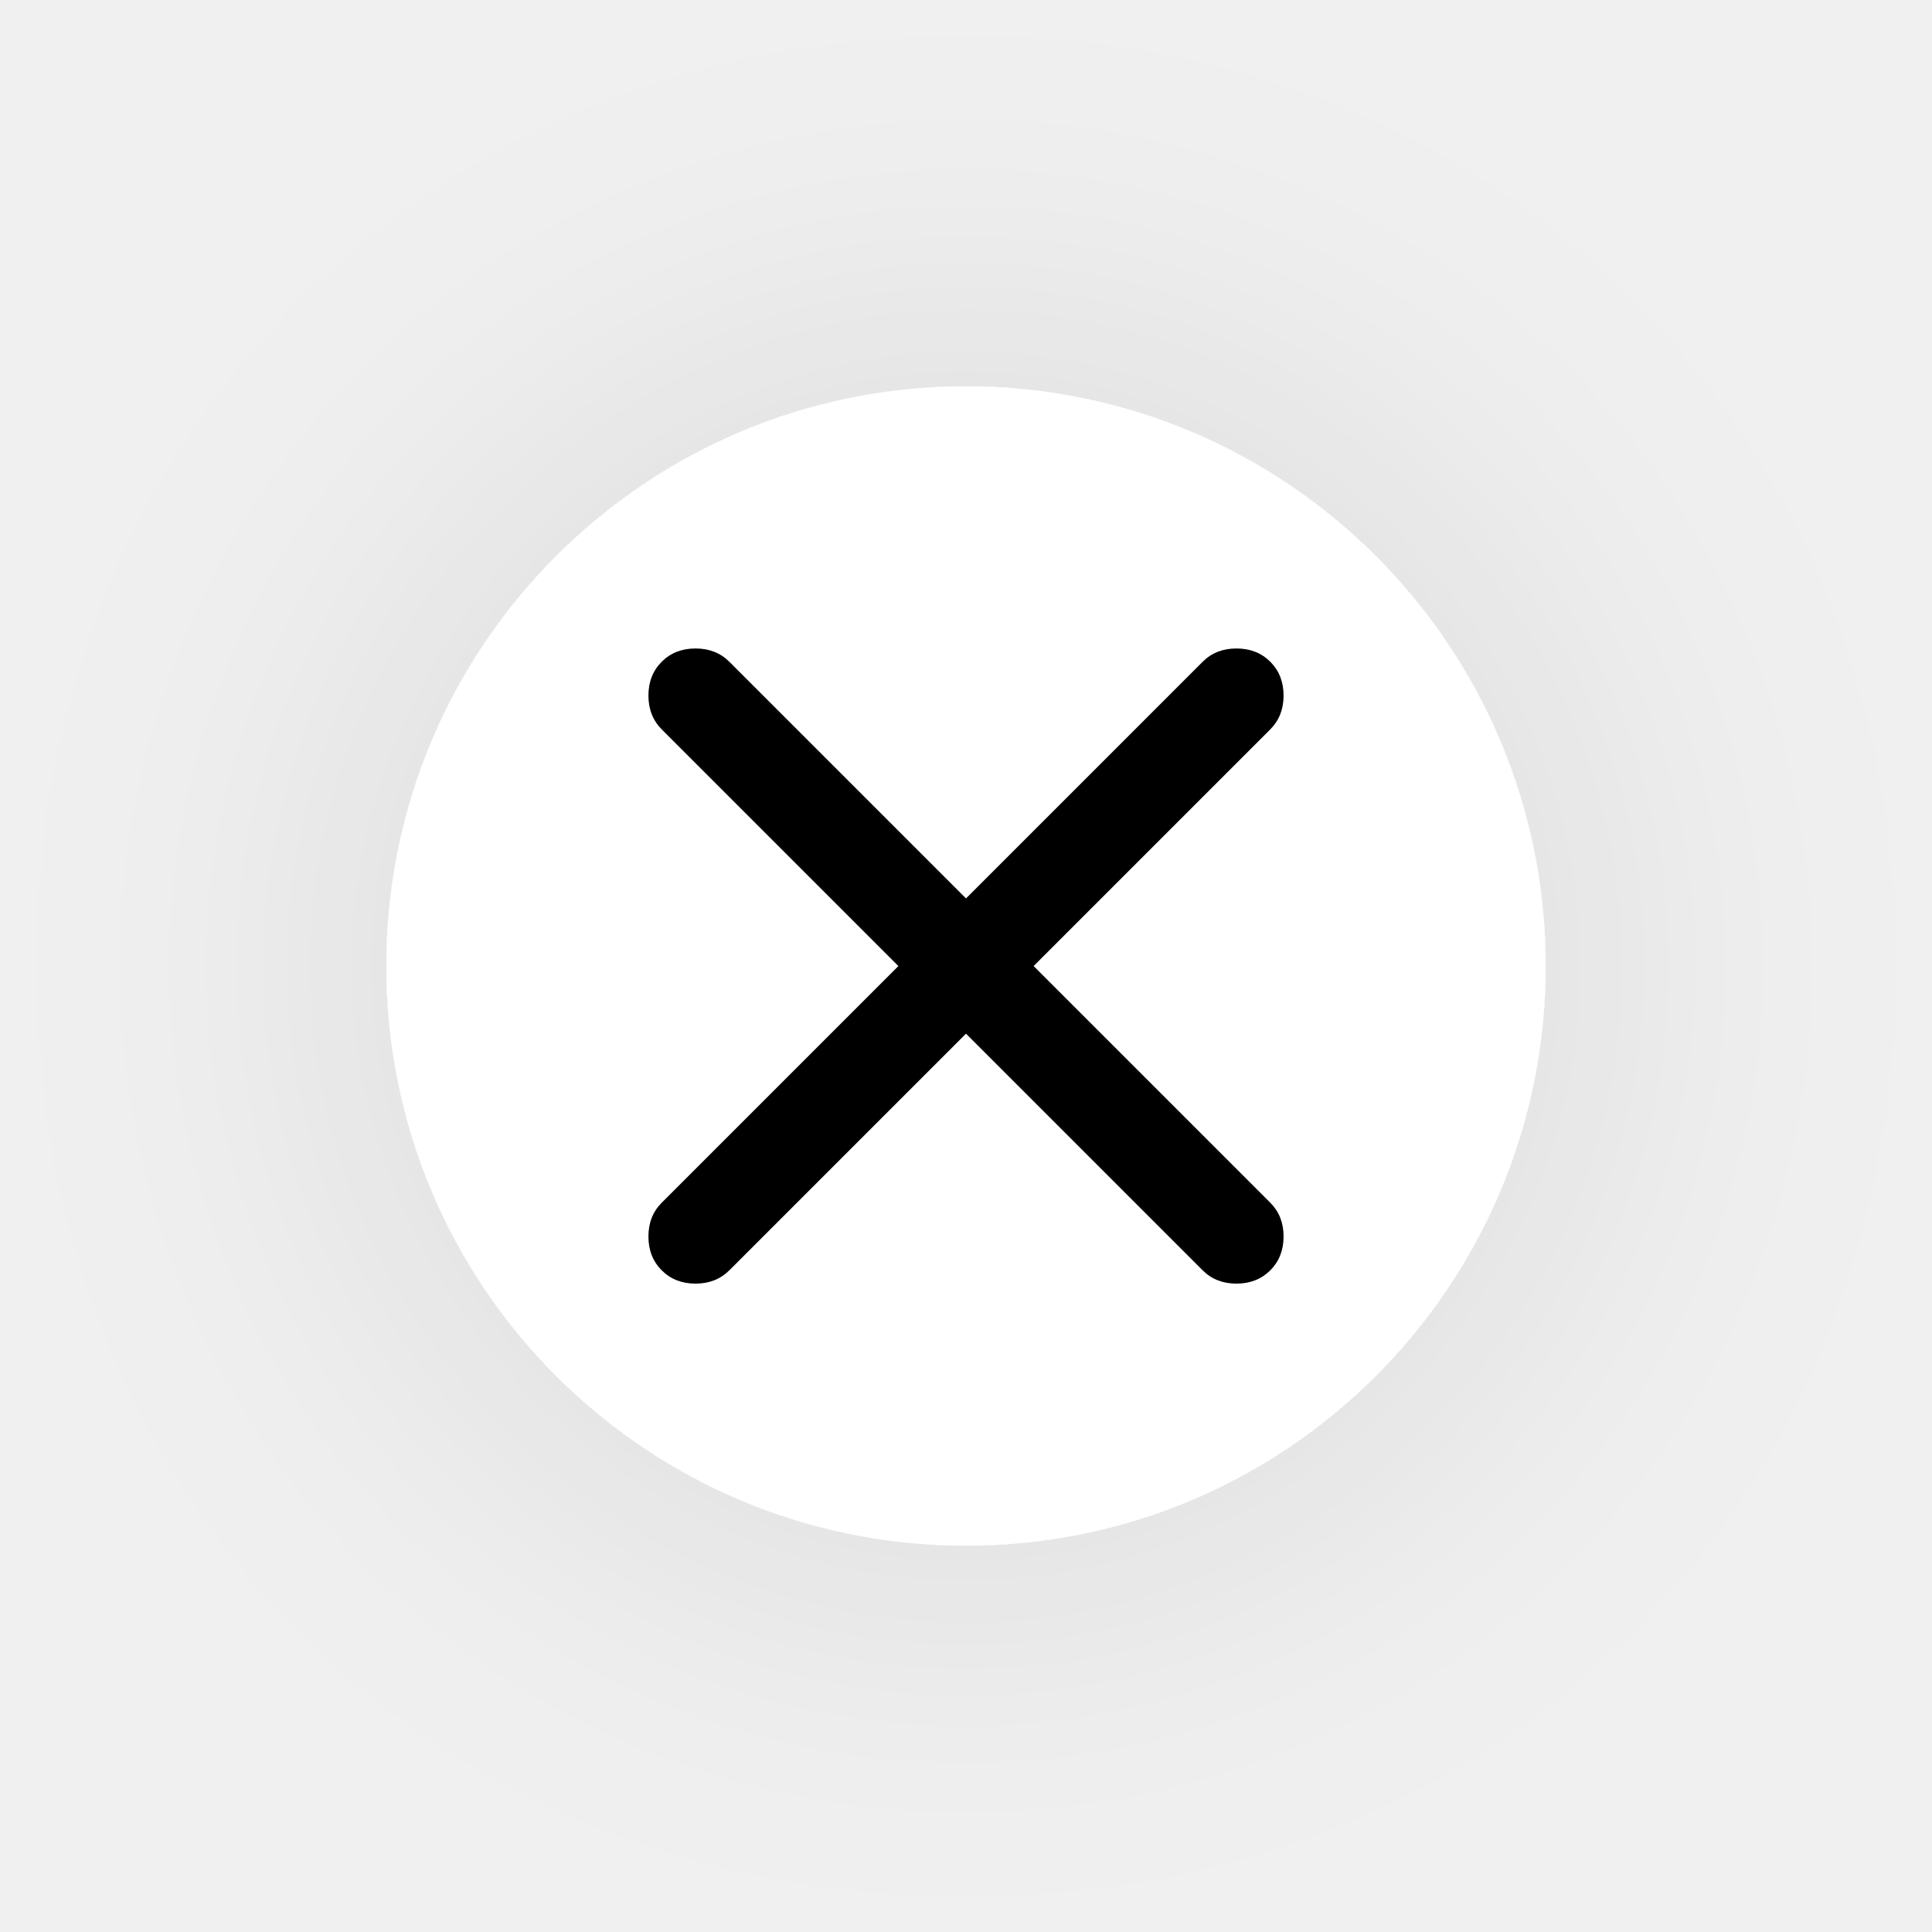
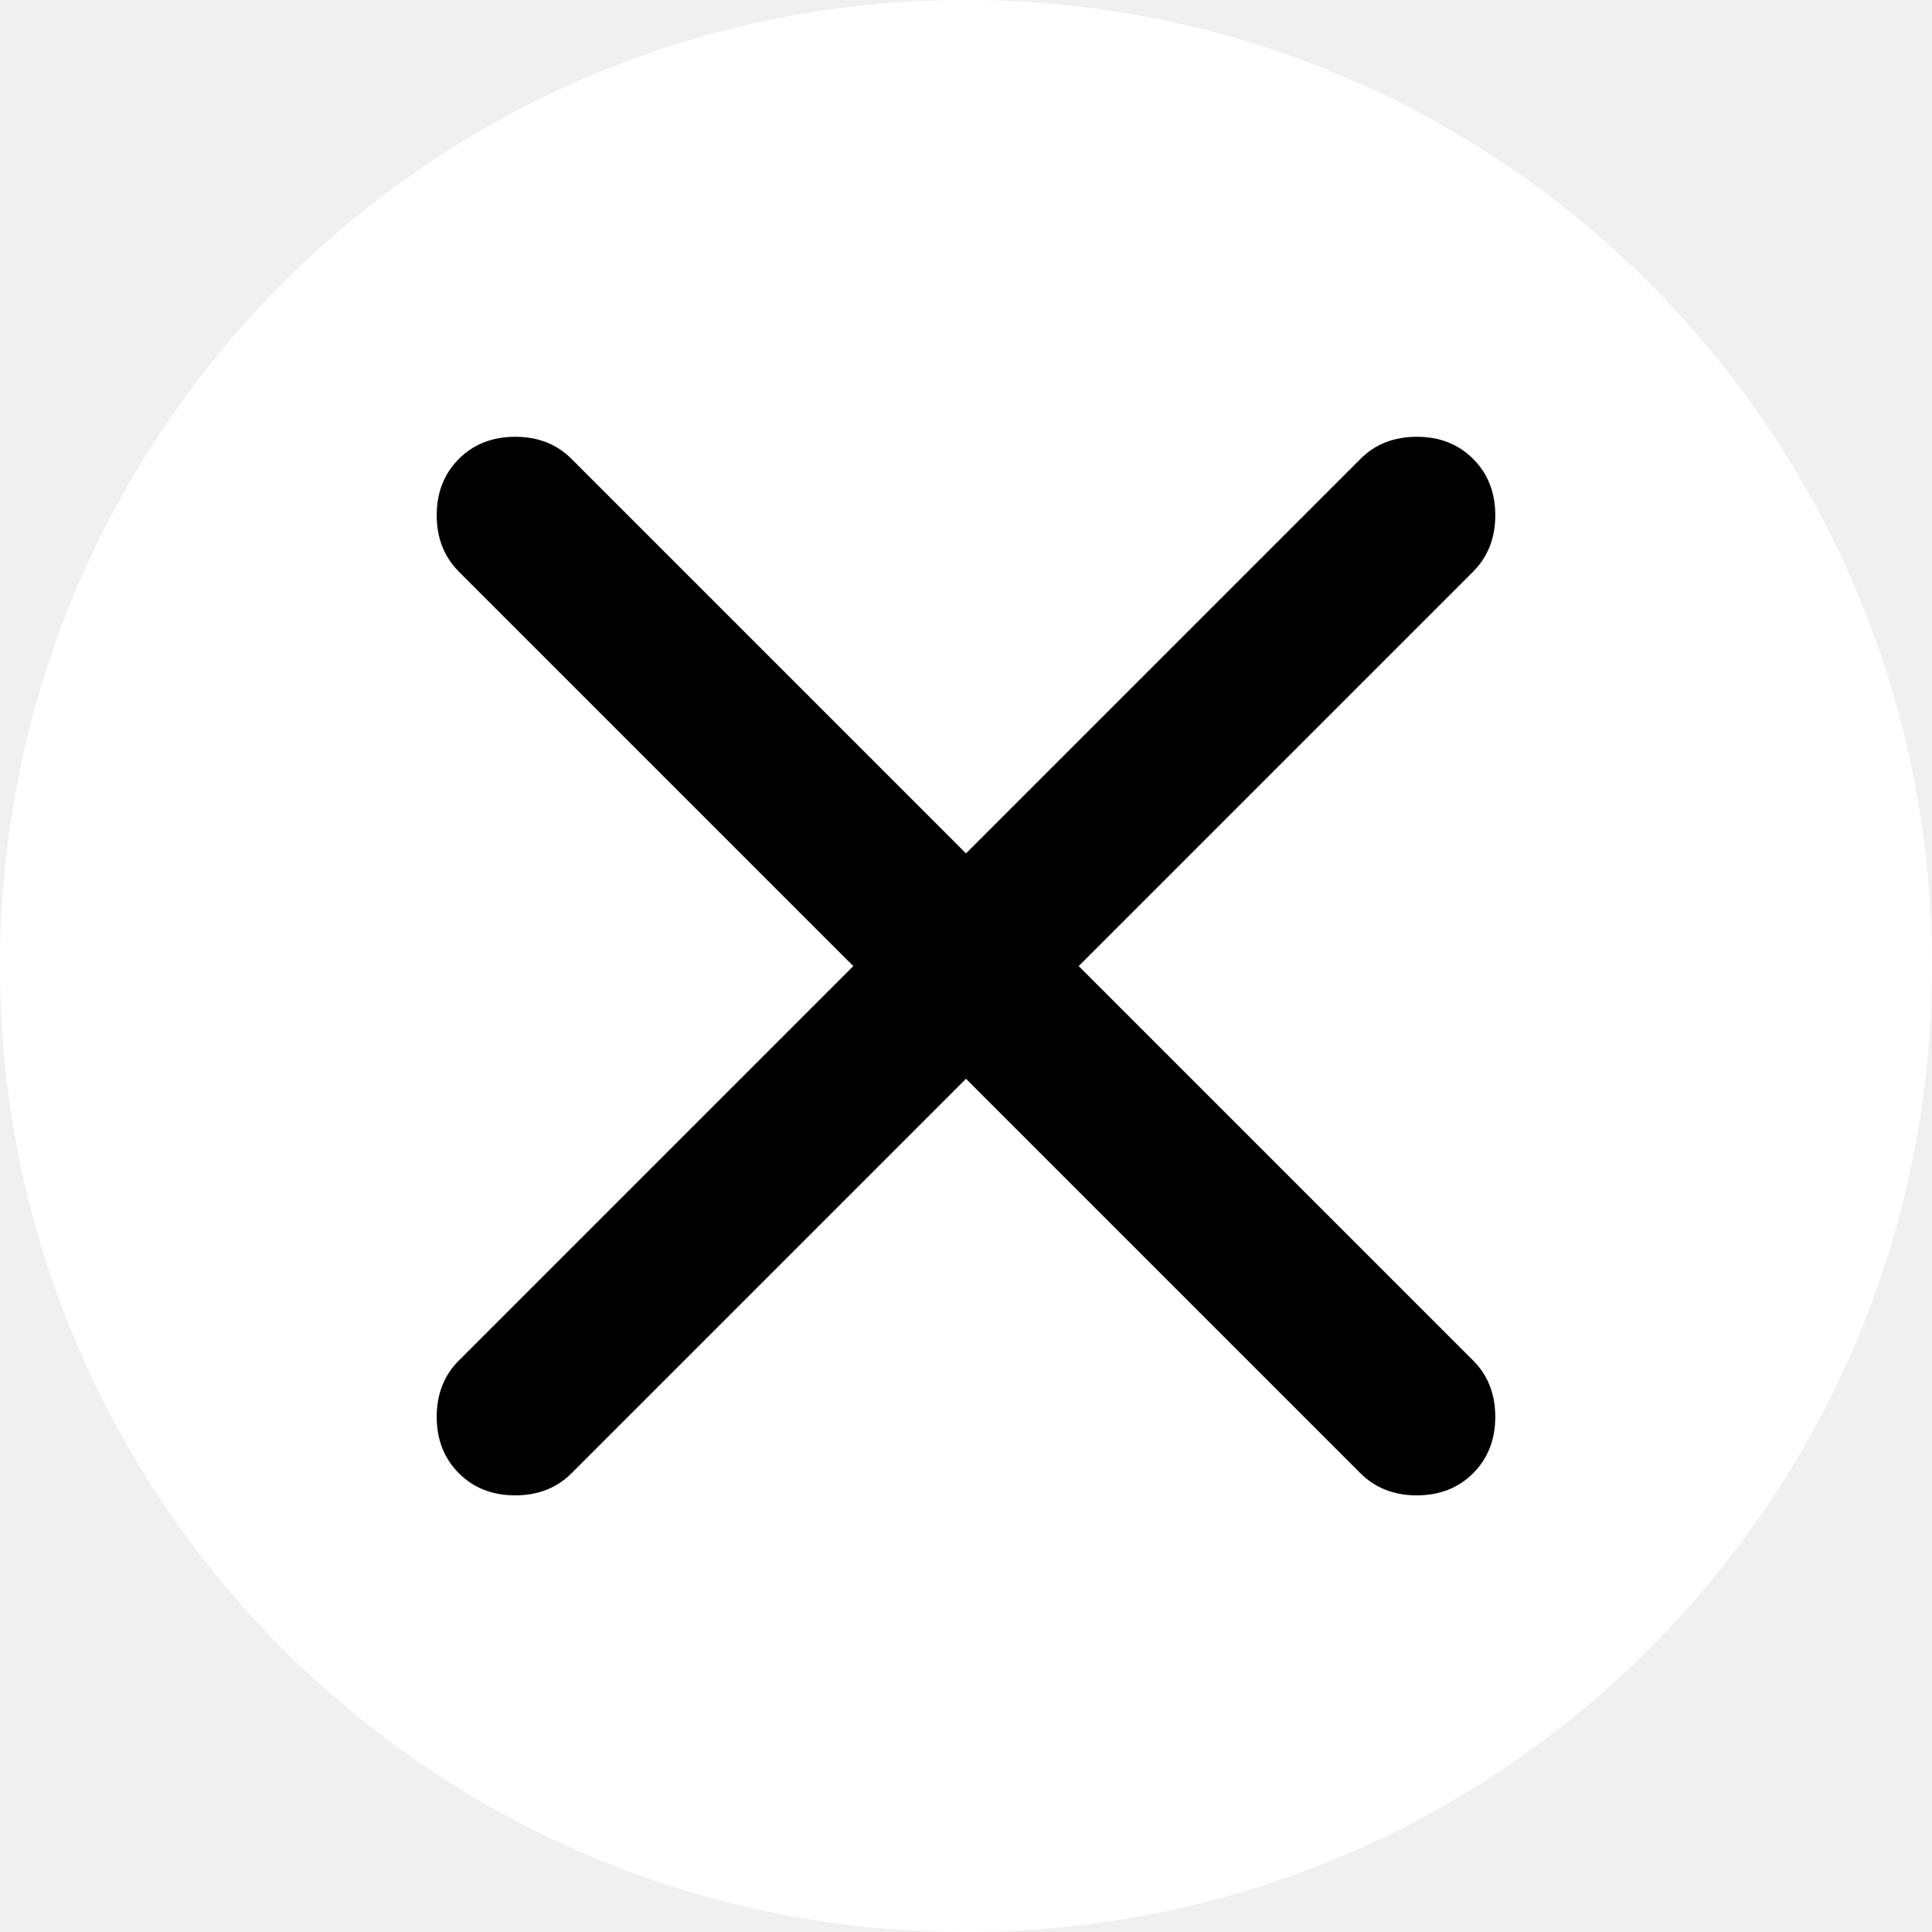
- <svg xmlns="http://www.w3.org/2000/svg" width="40" height="40" viewBox="0 0 40 40" fill="none">
-   <g filter="url(#filter0_d_62_3408)">
-     <rect x="8" y="8" width="24" height="24" rx="12" fill="white" />
-     <path d="M20 21.401L15.1 26.301C14.916 26.484 14.683 26.576 14.4 26.576C14.117 26.576 13.883 26.484 13.7 26.301C13.517 26.117 13.425 25.884 13.425 25.601C13.425 25.317 13.517 25.084 13.7 24.901L18.6 20.001L13.7 15.101C13.517 14.917 13.425 14.684 13.425 14.401C13.425 14.117 13.517 13.884 13.7 13.701C13.883 13.517 14.117 13.426 14.4 13.426C14.683 13.426 14.916 13.517 15.1 13.701L20 18.601L24.9 13.701C25.083 13.517 25.317 13.426 25.6 13.426C25.883 13.426 26.116 13.517 26.3 13.701C26.483 13.884 26.575 14.117 26.575 14.401C26.575 14.684 26.483 14.917 26.3 15.101L21.4 20.001L26.3 24.901C26.483 25.084 26.575 25.317 26.575 25.601C26.575 25.884 26.483 26.117 26.3 26.301C26.116 26.484 25.883 26.576 25.6 26.576C25.317 26.576 25.083 26.484 24.9 26.301L20 21.401Z" fill="black" />
-   </g>
-   <defs>
-     <filter id="filter0_d_62_3408" x="0" y="0" width="40" height="40" filterUnits="userSpaceOnUse" color-interpolation-filters="sRGB">
-       <feFlood flood-opacity="0" result="BackgroundImageFix" />
-       <feColorMatrix in="SourceAlpha" type="matrix" values="0 0 0 0 0 0 0 0 0 0 0 0 0 0 0 0 0 0 127 0" result="hardAlpha" />
-       <feOffset />
-       <feGaussianBlur stdDeviation="4" />
-       <feComposite in2="hardAlpha" operator="out" />
-       <feColorMatrix type="matrix" values="0 0 0 0 0 0 0 0 0 0 0 0 0 0 0 0 0 0 0.1 0" />
-       <feBlend mode="normal" in2="BackgroundImageFix" result="effect1_dropShadow_62_3408" />
-       <feBlend mode="normal" in="SourceGraphic" in2="effect1_dropShadow_62_3408" result="shape" />
-     </filter>
-   </defs>
+ <svg xmlns="http://www.w3.org/2000/svg" width="24" height="24" viewBox="0 0 24 24" fill="none">
+   <rect width="24" height="24" rx="12" fill="white" />
+   <path d="M12 13.401L7.1 18.301C6.917 18.484 6.683 18.576 6.4 18.576C6.117 18.576 5.883 18.484 5.7 18.301C5.517 18.117 5.425 17.884 5.425 17.601C5.425 17.317 5.517 17.084 5.7 16.901L10.6 12.001L5.7 7.101C5.517 6.917 5.425 6.684 5.425 6.401C5.425 6.117 5.517 5.884 5.7 5.701C5.883 5.517 6.117 5.426 6.4 5.426C6.683 5.426 6.917 5.517 7.1 5.701L12 10.601L16.9 5.701C17.083 5.517 17.317 5.426 17.6 5.426C17.883 5.426 18.117 5.517 18.3 5.701C18.483 5.884 18.575 6.117 18.575 6.401C18.575 6.684 18.483 6.917 18.3 7.101L13.4 12.001L18.3 16.901C18.483 17.084 18.575 17.317 18.575 17.601C18.575 17.884 18.483 18.117 18.3 18.301C18.117 18.484 17.883 18.576 17.6 18.576C17.317 18.576 17.083 18.484 16.9 18.301L12 13.401Z" fill="black" />
</svg>
